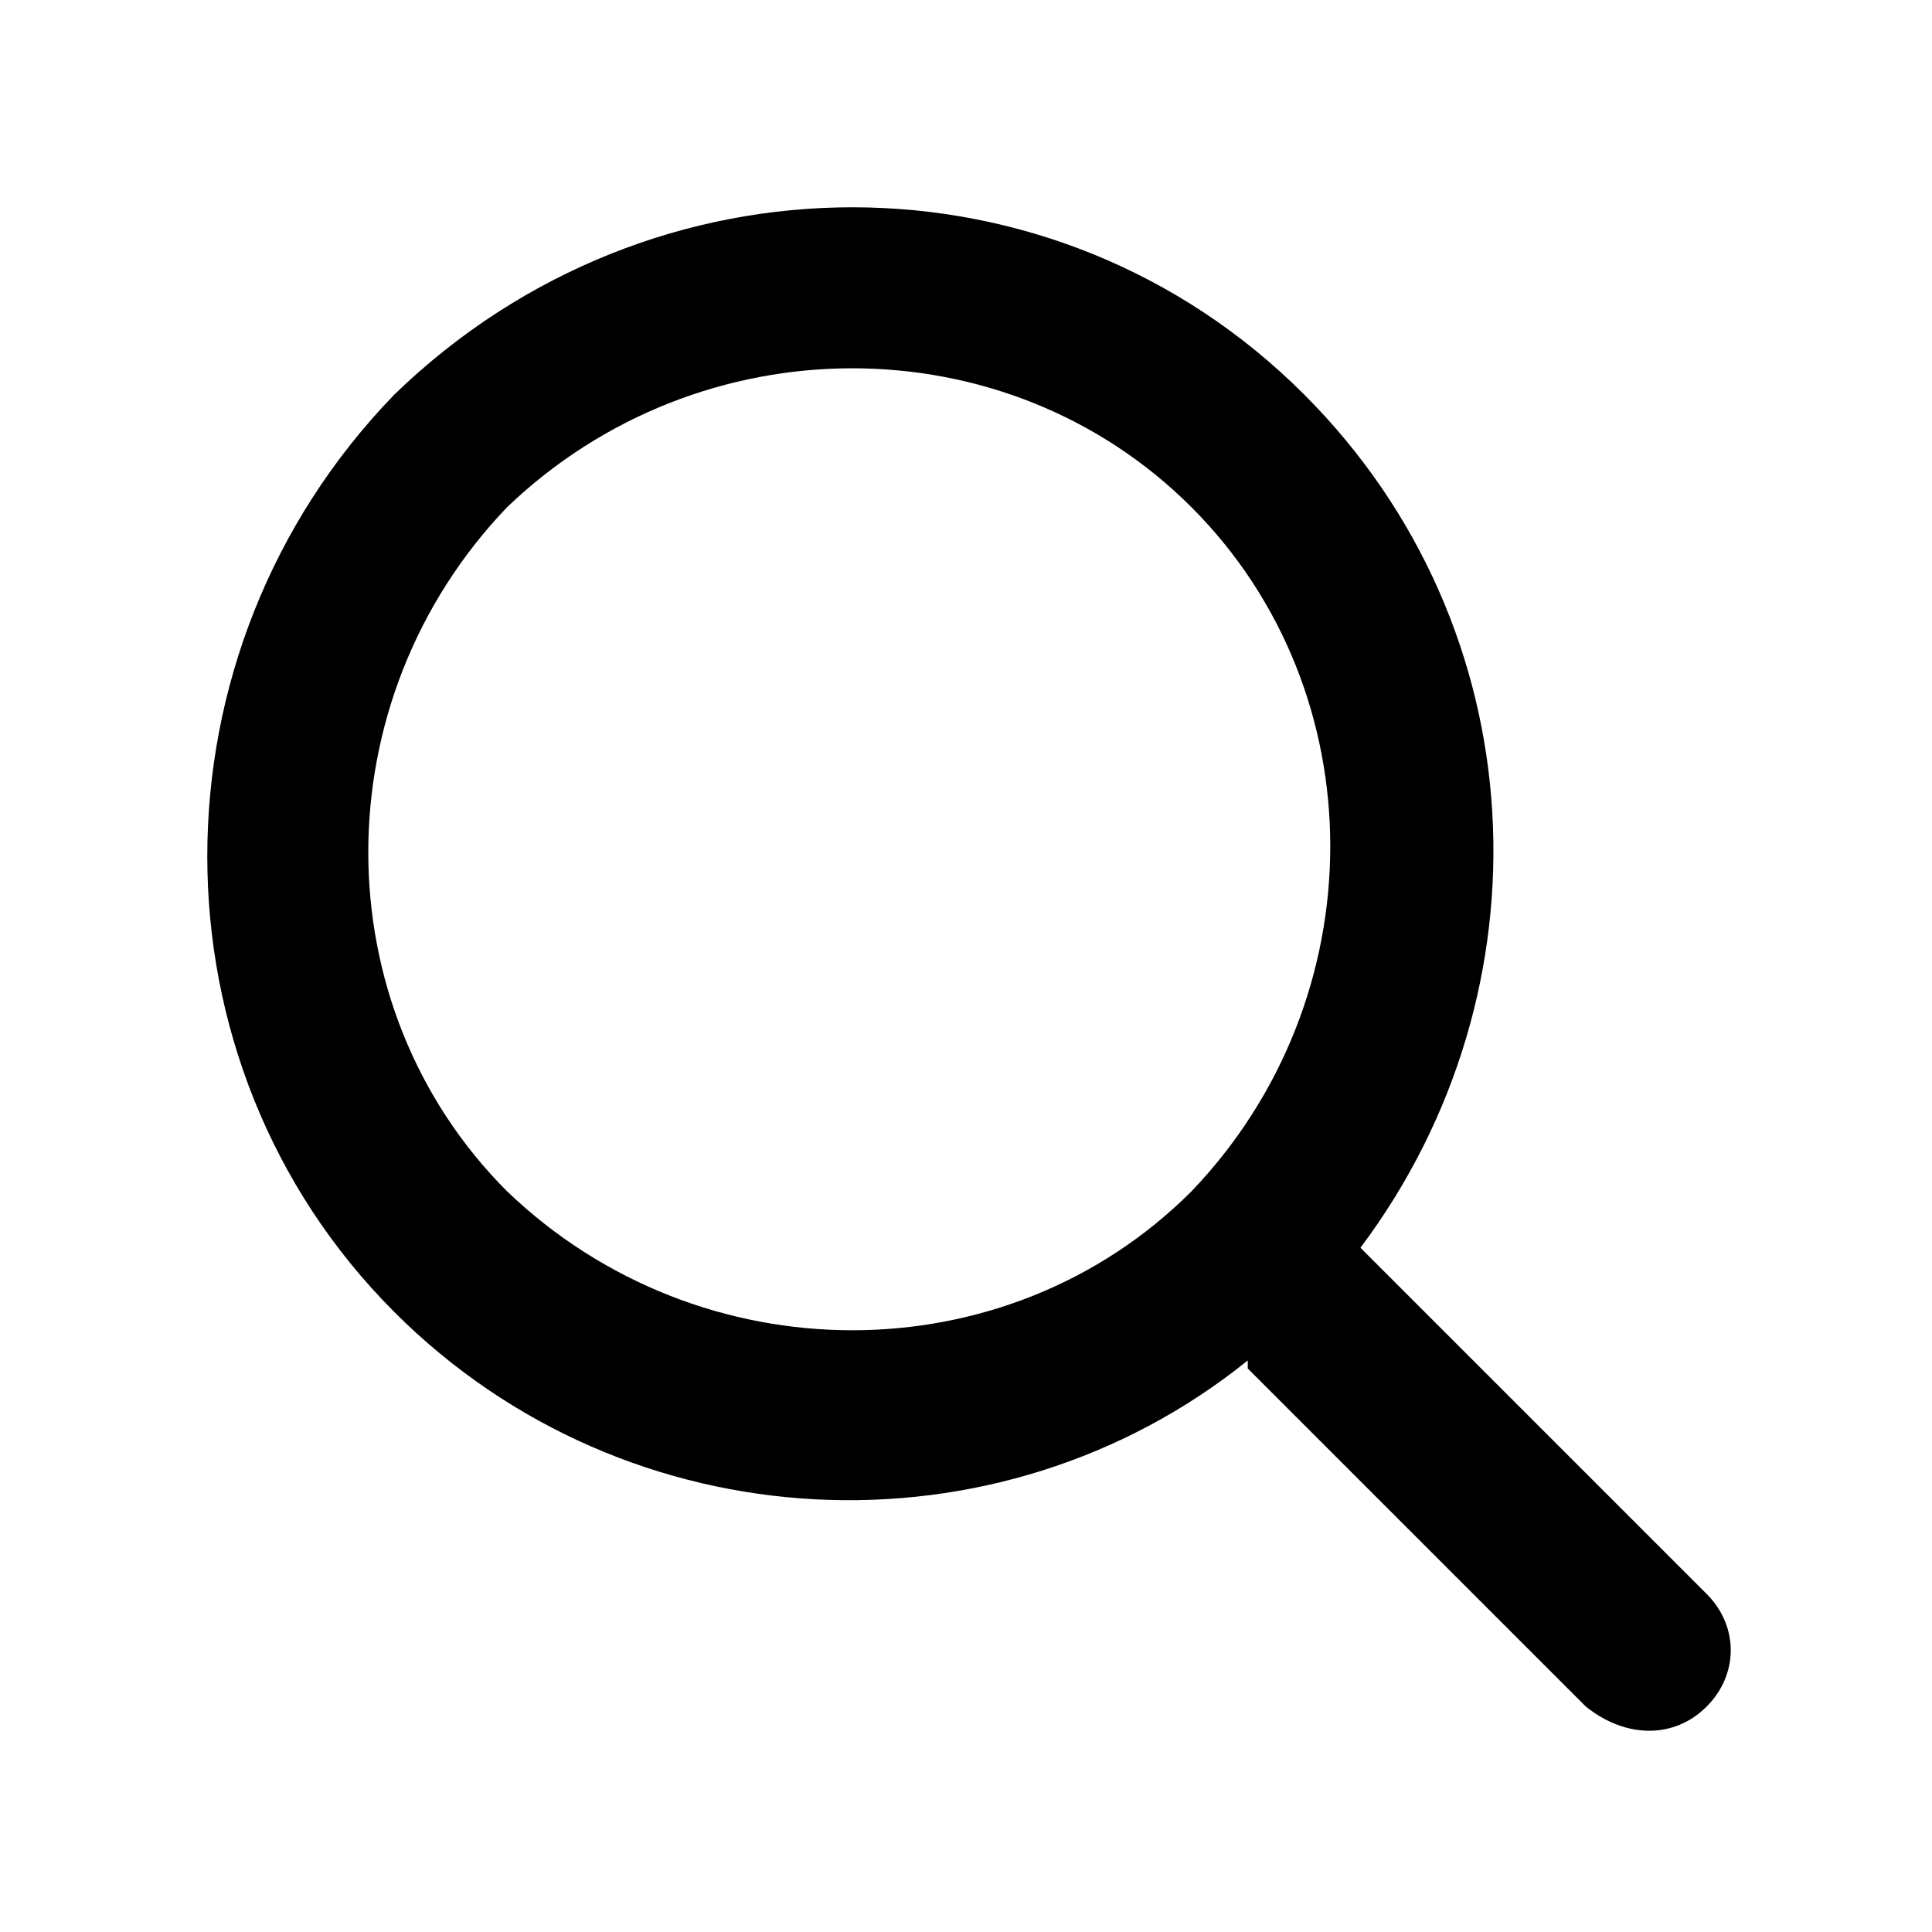
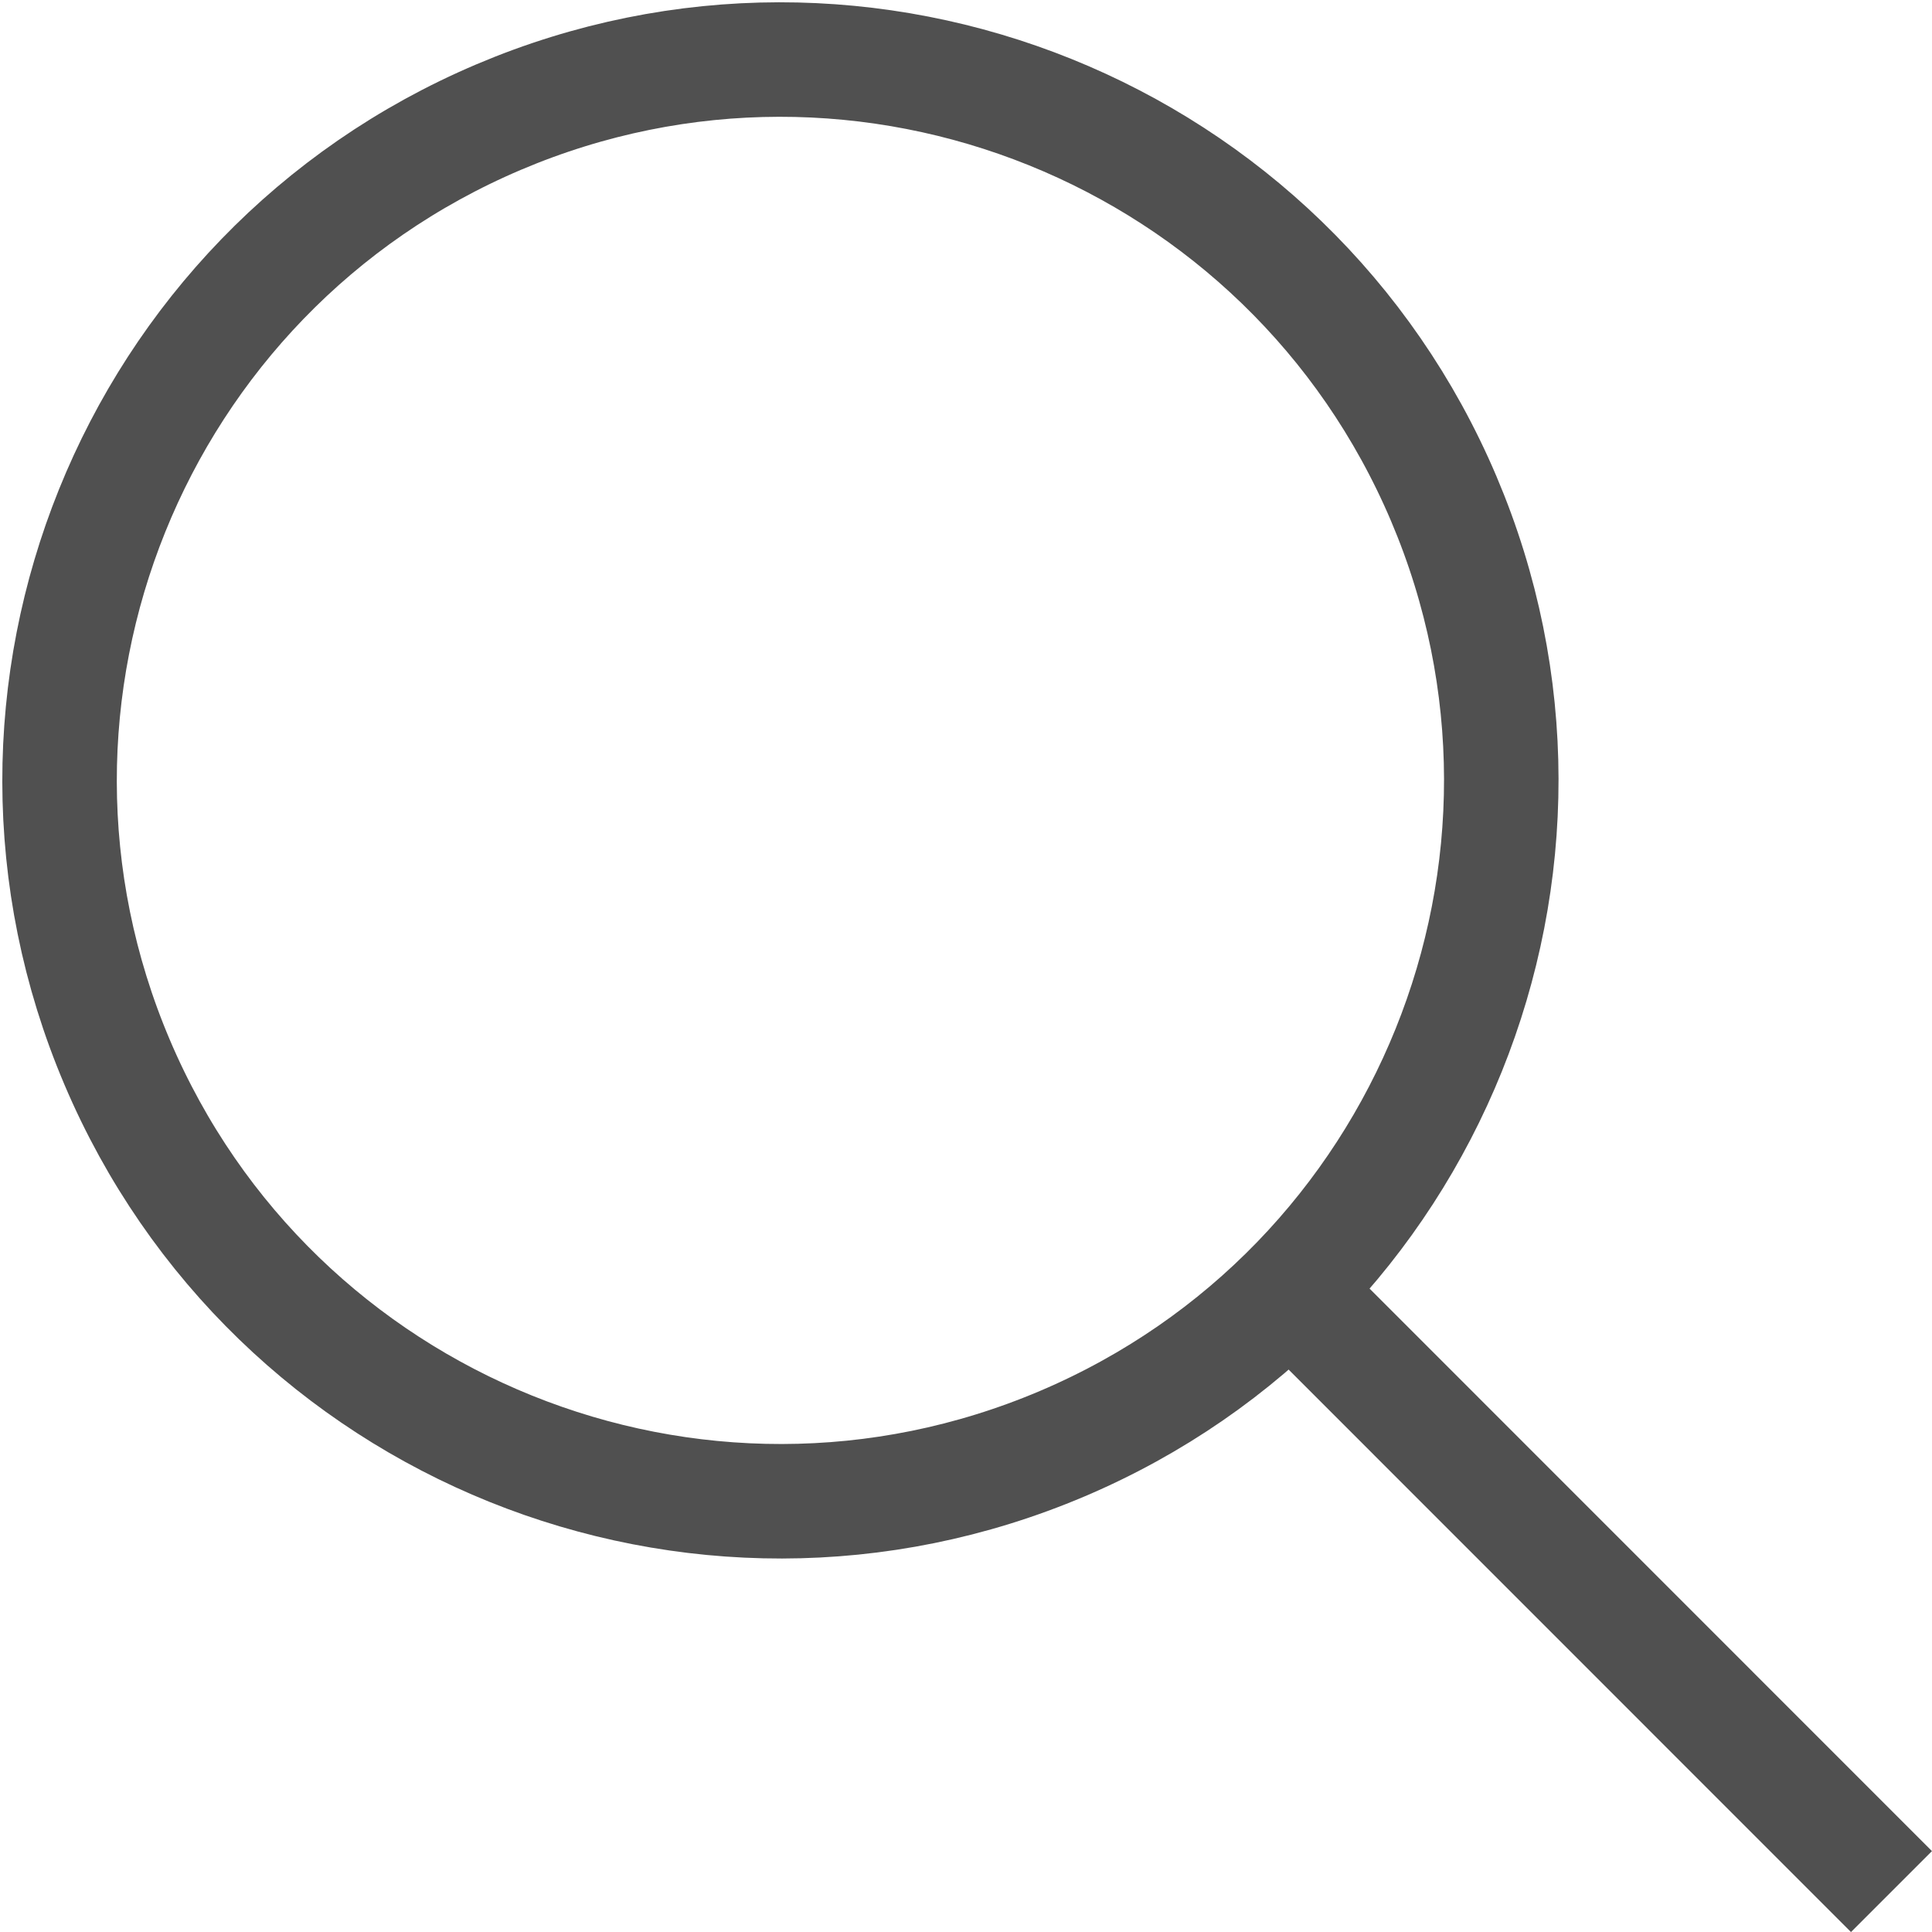
- <svg xmlns="http://www.w3.org/2000/svg" viewBox="0 0 24 24" width="24" height="24">
-   <path d="M16.9,15.5c2.4-3.2,2.2-7.7-0.7-10.6c-3.1-3.1-8.1-3.1-11.3,0c-3.1,3.2-3.1,8.3,0,11.4     c2.9,2.9,7.5,3.1,10.6,0.6c0,0.1,0,0.1,0,0.1l4.2,4.2c0.5,0.4,1.1,0.4,1.5,0c0.4-0.4,0.4-1,0-1.4L16.9,15.5     C16.9,15.5,16.9,15.5,16.9,15.5L16.9,15.5z M14.8,6.3c2.3,2.3,2.3,6.1,0,8.5c-2.3,2.3-6.1,2.3-8.5,0C4,12.5,4,8.7,6.3,6.3     C8.7,4,12.5,4,14.8,6.3z" />
+ <svg xmlns="http://www.w3.org/2000/svg" width="16.873" height="16.873" viewBox="0 0 16.873 16.873">
+   <g id="Search--Streamline-Streamline--3.0" transform="translate(0.131 0.131)">
+     <path id="Trazado_53275" data-name="Trazado 53275" d="M.892,9.146A6.294,6.294,0,1,0,4.223.892,6.294,6.294,0,0,0,.892,9.146" transform="translate(0)" fill="none" stroke="#505050" stroke-linecap="round" stroke-linejoin="round" stroke-width="1" />
+     <path id="Trazado_53276" data-name="Trazado 53276" d="M8.448,8.448l5.334,5.335" transform="translate(2.606 2.606)" fill="none" stroke="#505050" stroke-linejoin="round" stroke-width="1" />
+   </g>
</svg>
